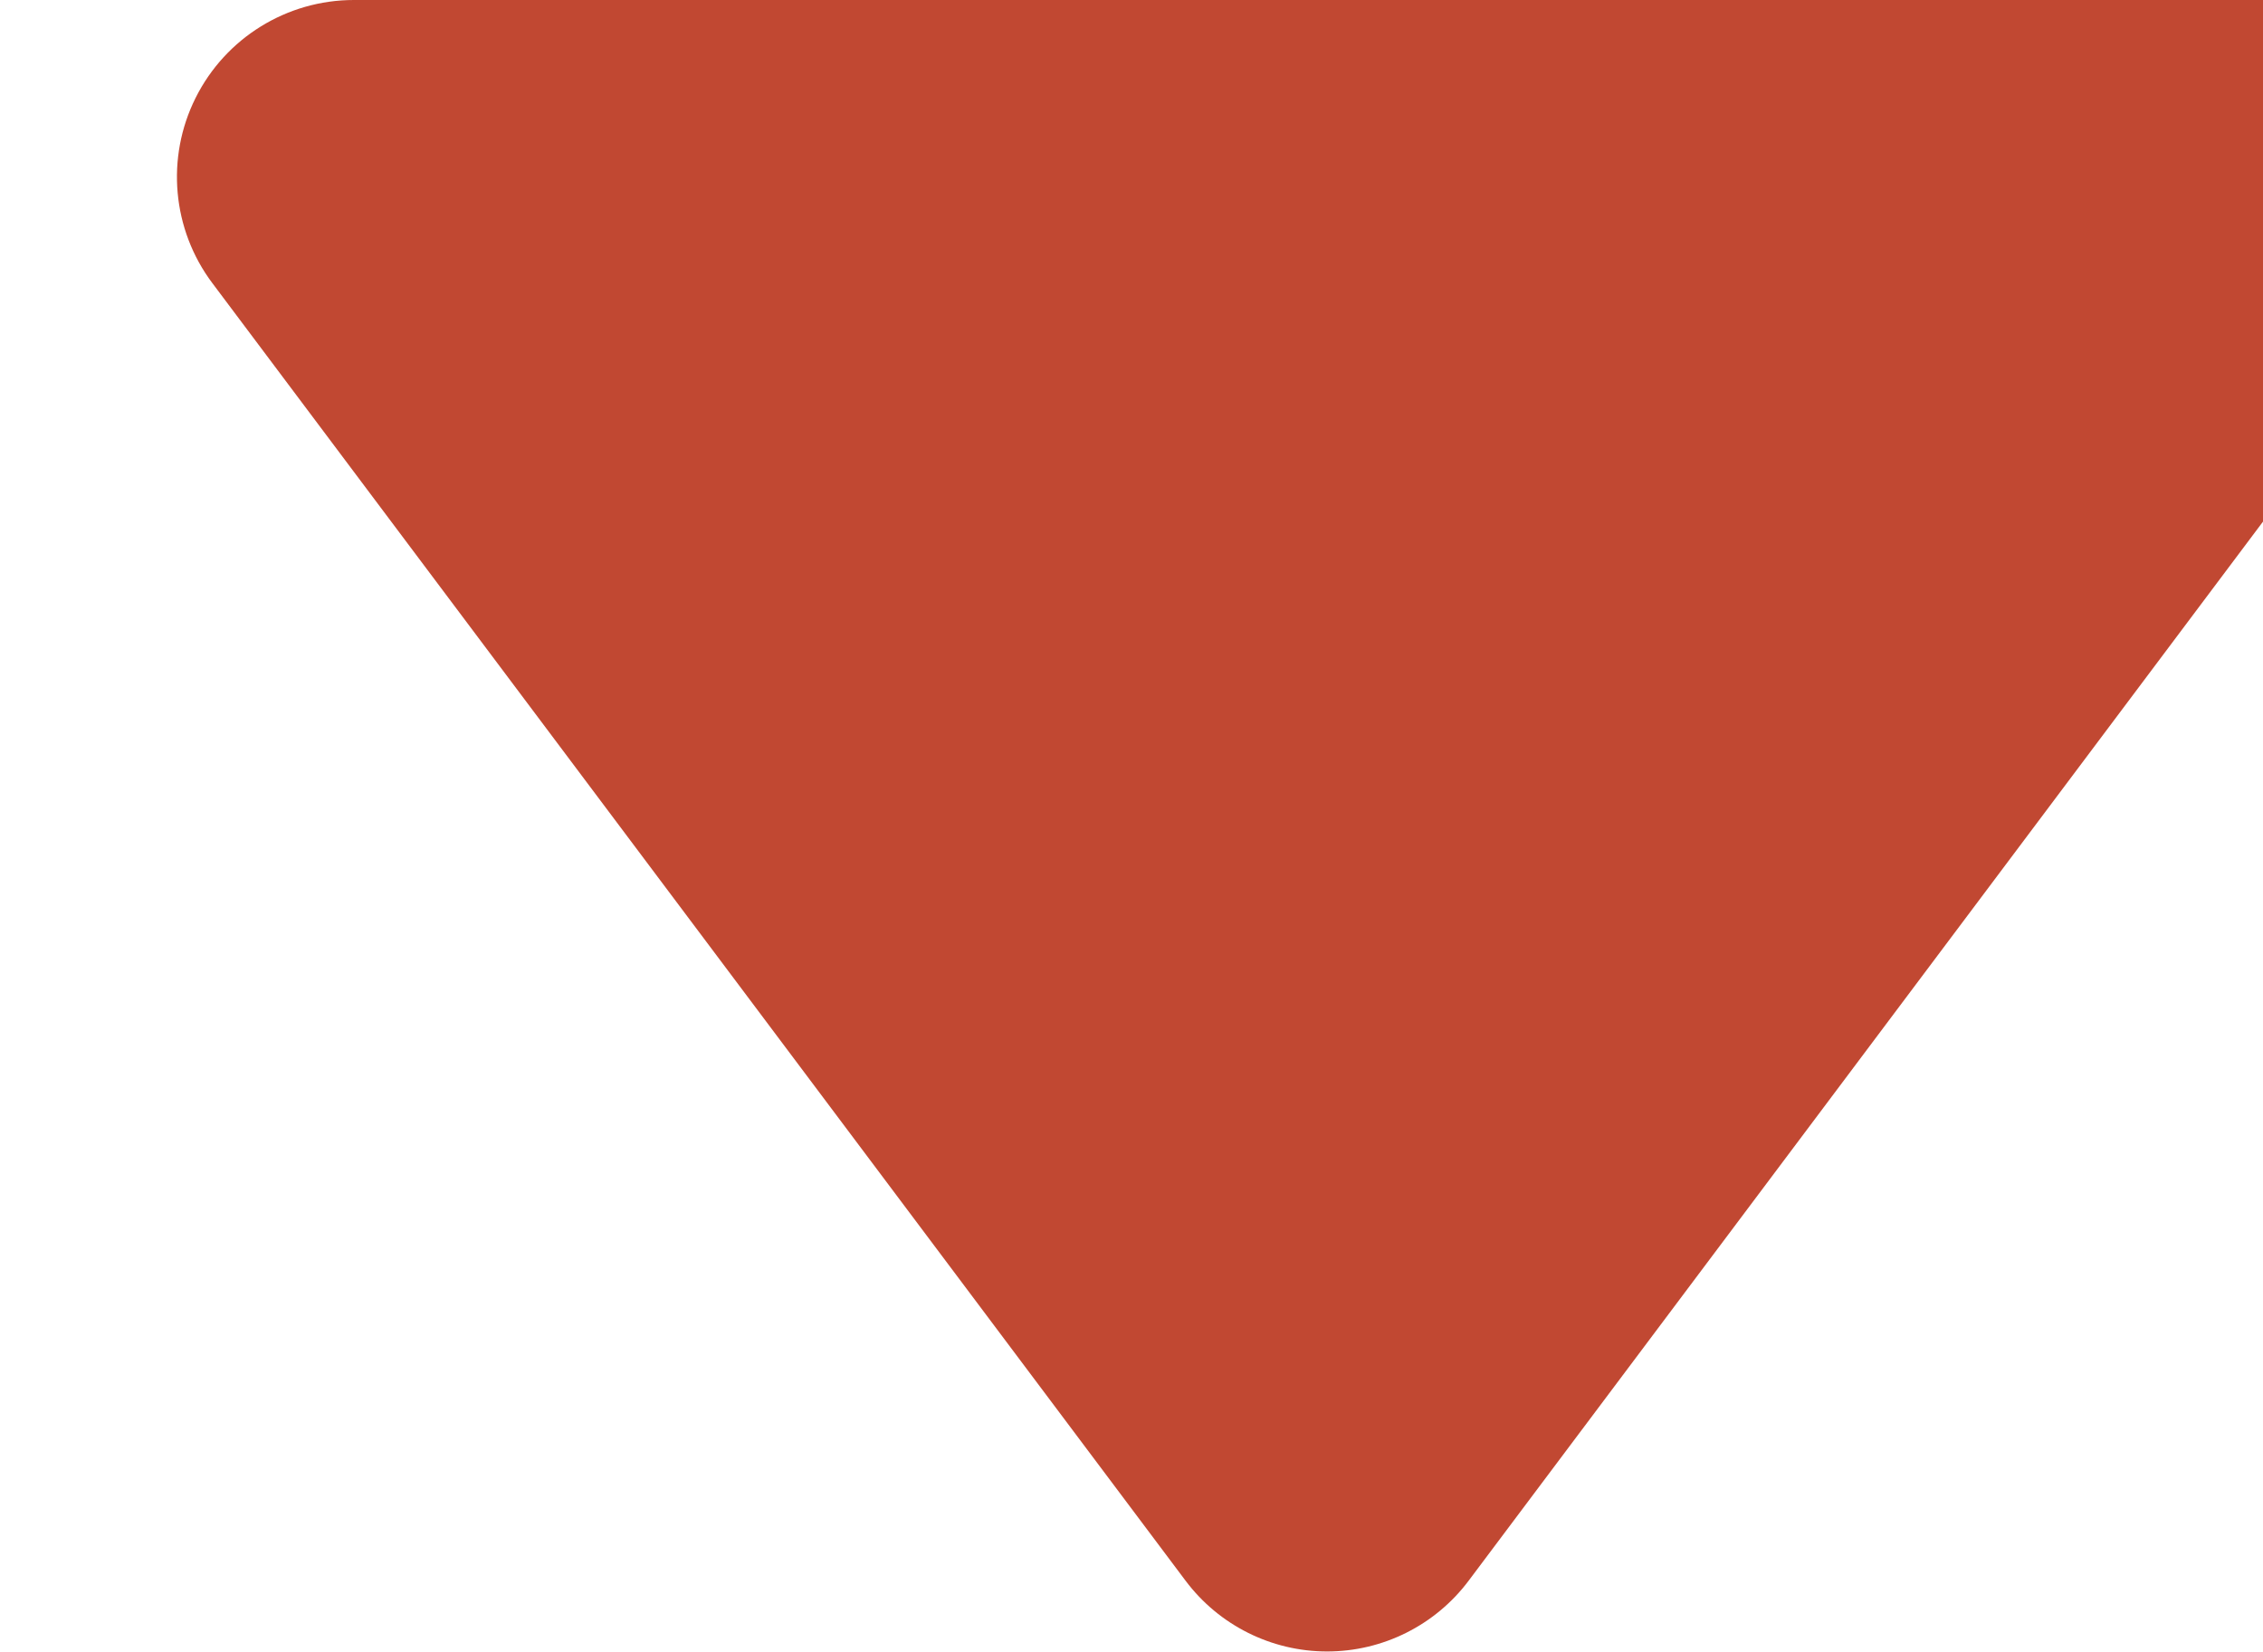
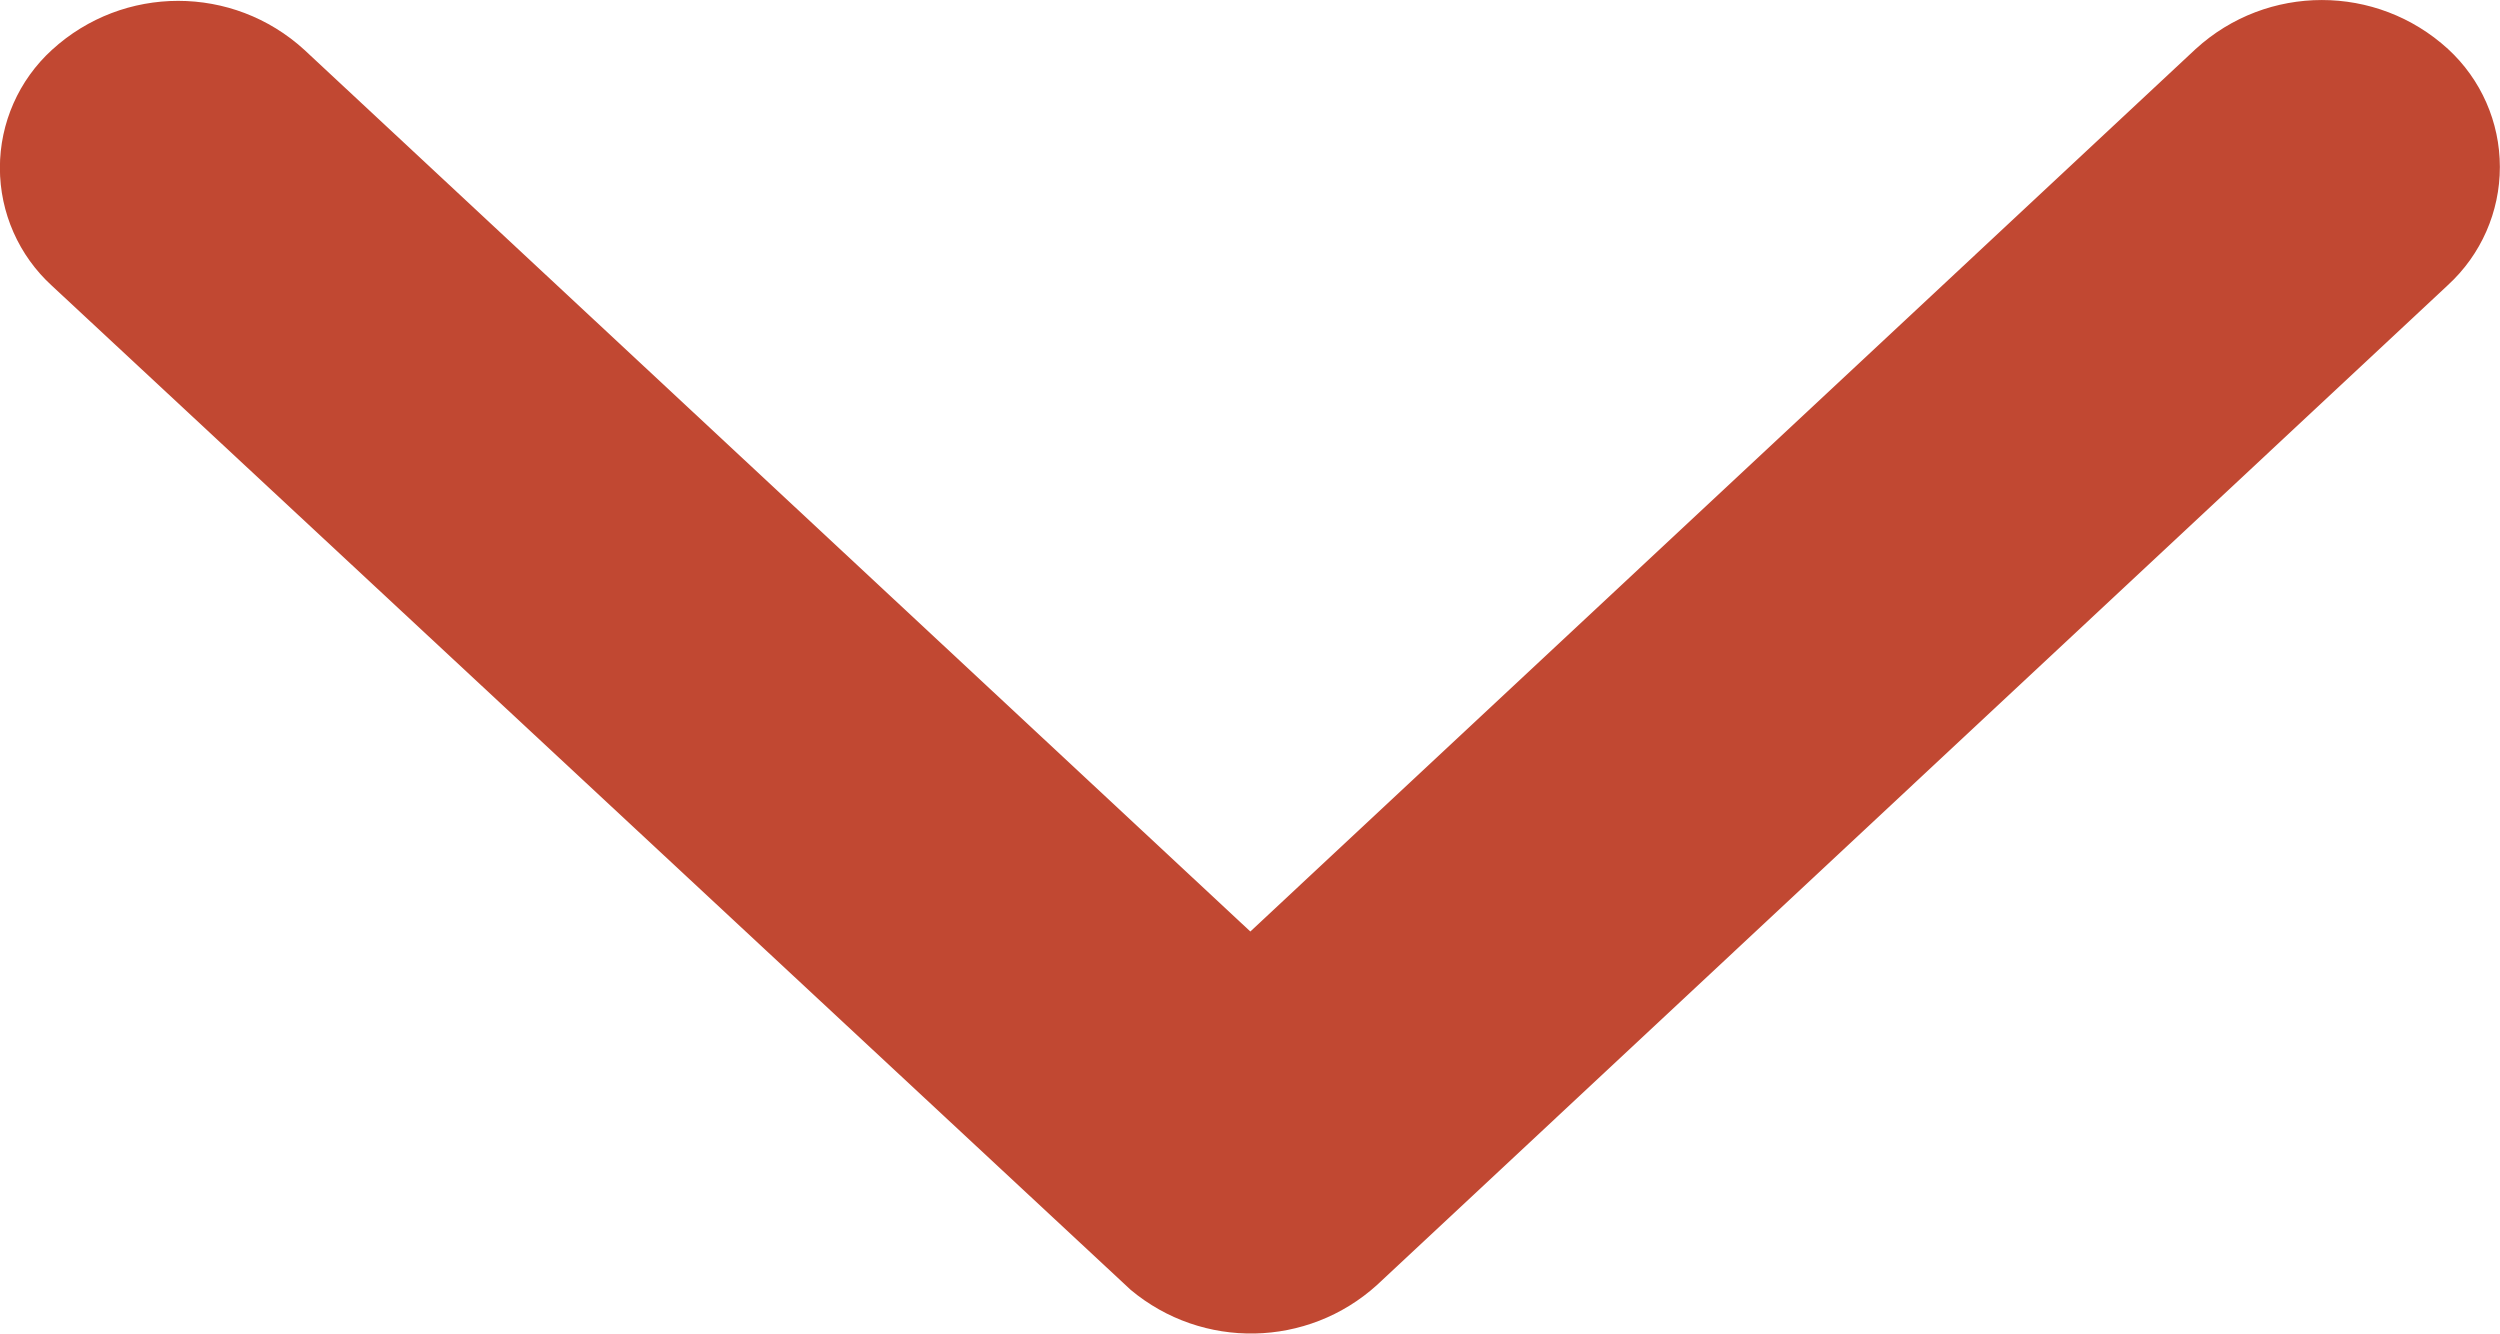
- <svg xmlns="http://www.w3.org/2000/svg" width="100%" height="100%">
-   <path d="M6.7,1.067a1,1,0,0,1,1.6,0L13.8,8.4A1,1,0,0,1,13,10H2a1,1,0,0,1-.8-1.6Z" transform="translate(15 10) rotate(180)" fill="#c14832" />
+ <svg xmlns="http://www.w3.org/2000/svg" width="15" height="8" viewBox="0 0 15 8">
+   <path id="Icon_ionic-ios-arrow-down" data-name="Icon ionic-ios-arrow-down" d="M13.69,16.835l5.672-5.295a1.122,1.122,0,0,1,1.514,0,.961.961,0,0,1,0,1.416l-6.426,6a1.126,1.126,0,0,1-1.478.029L6.5,12.961a.958.958,0,0,1,0-1.416,1.122,1.122,0,0,1,1.514,0Z" transform="translate(-6.188 -11.246)" fill="#c14832" />
</svg>
